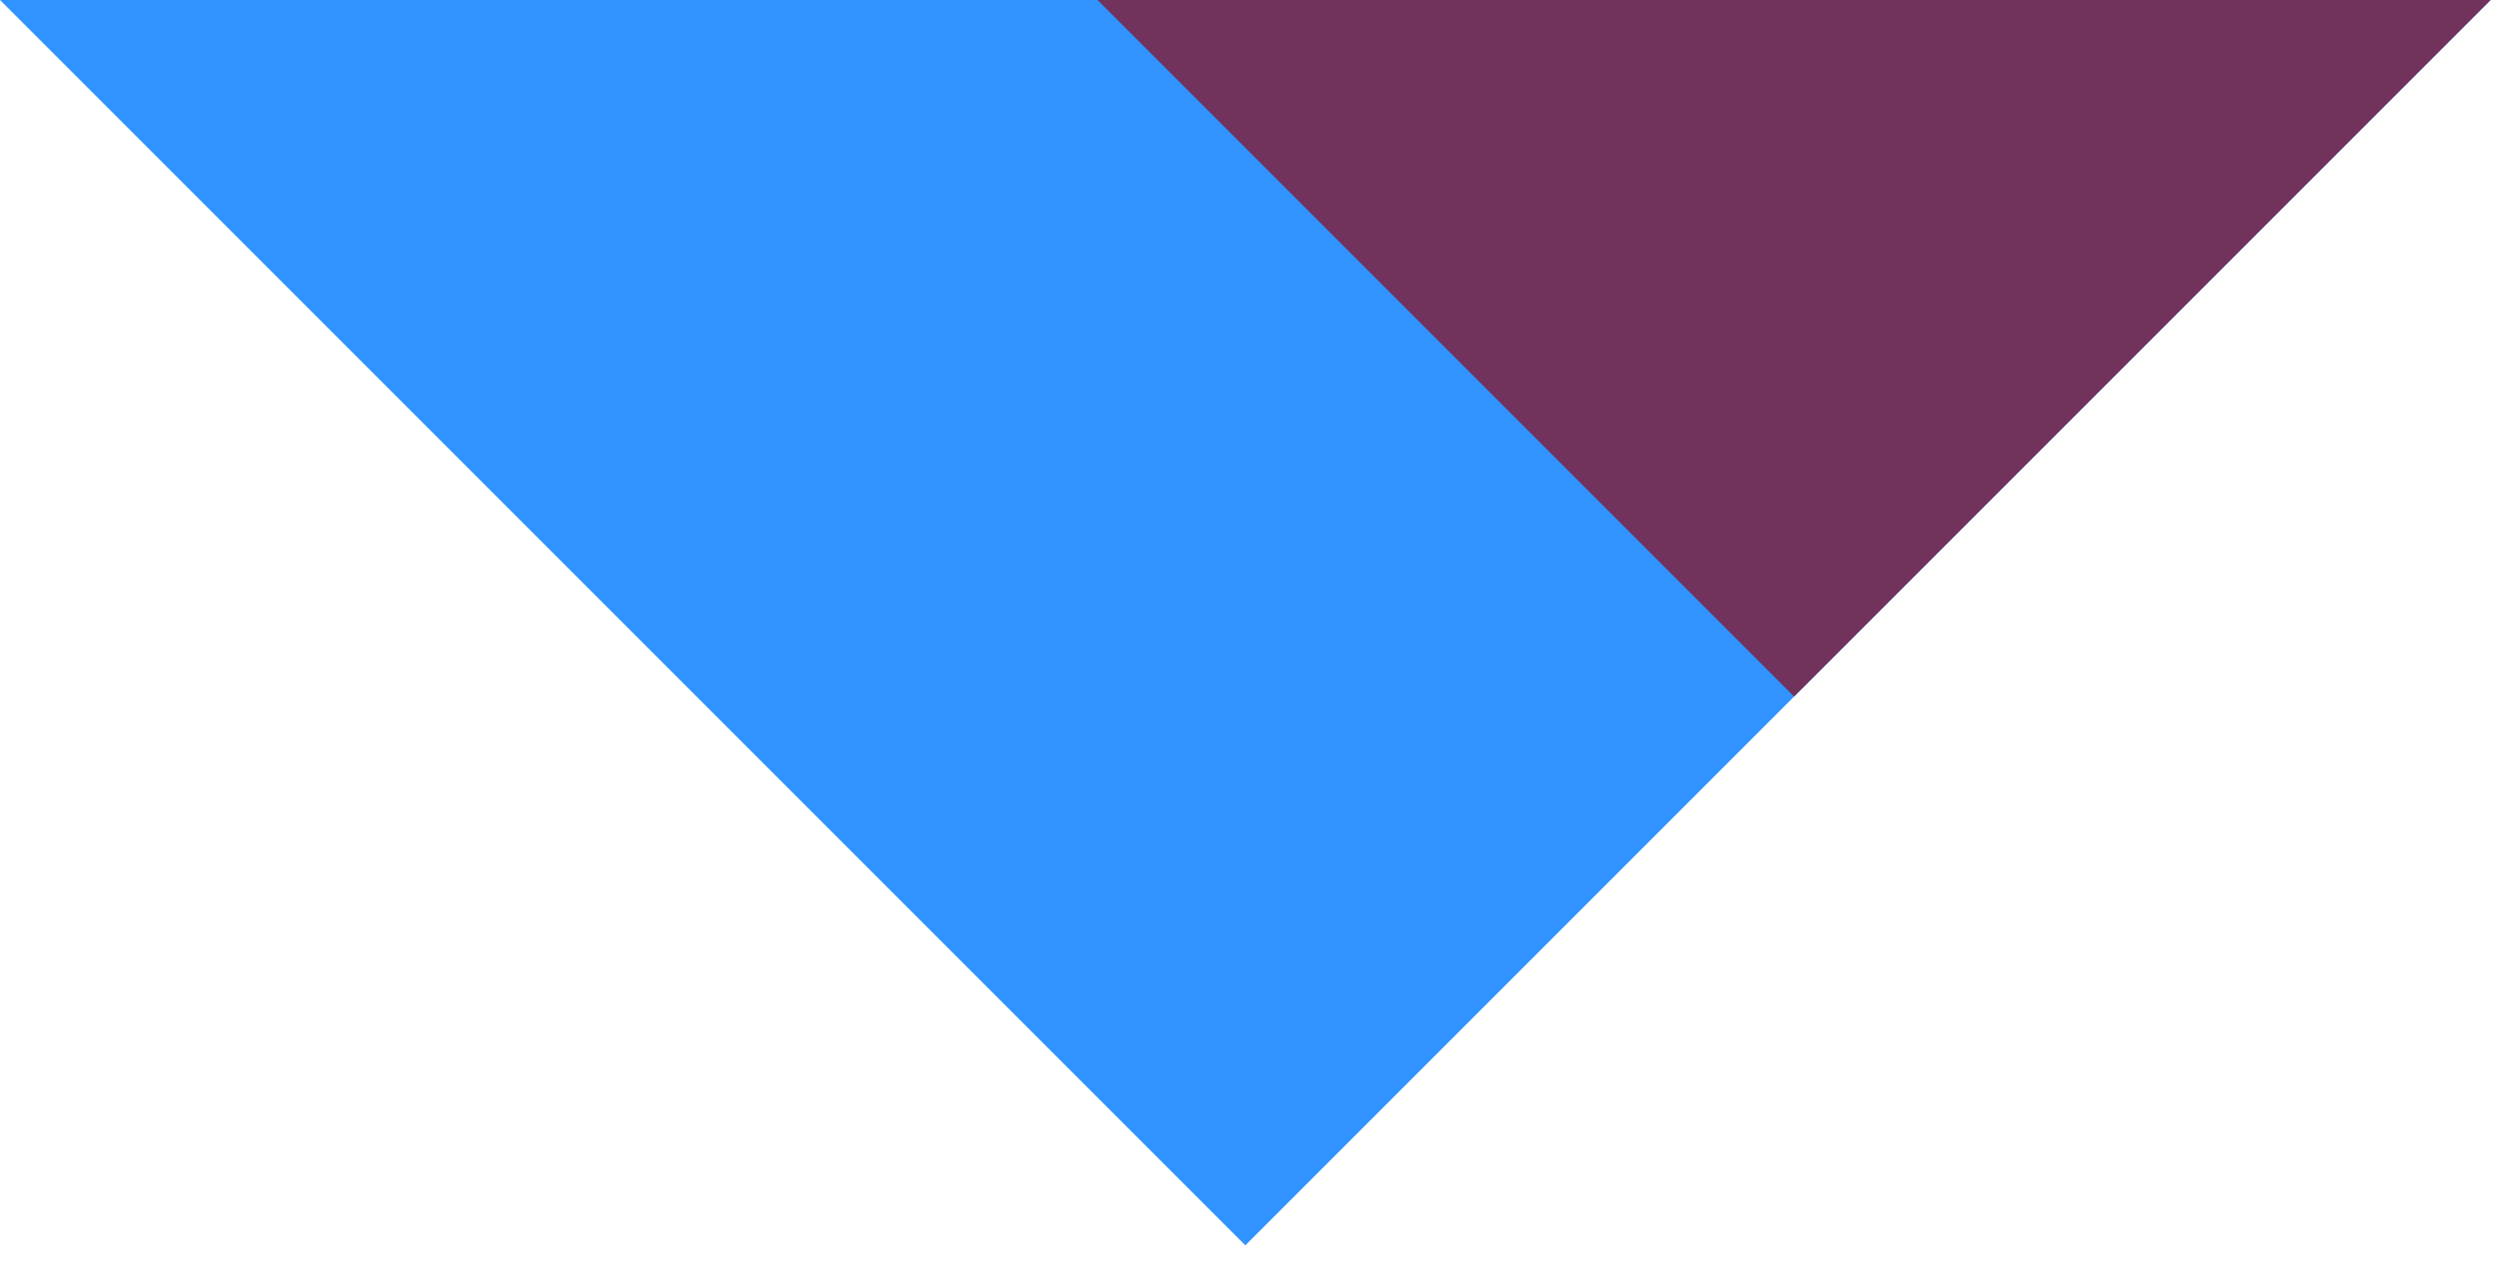
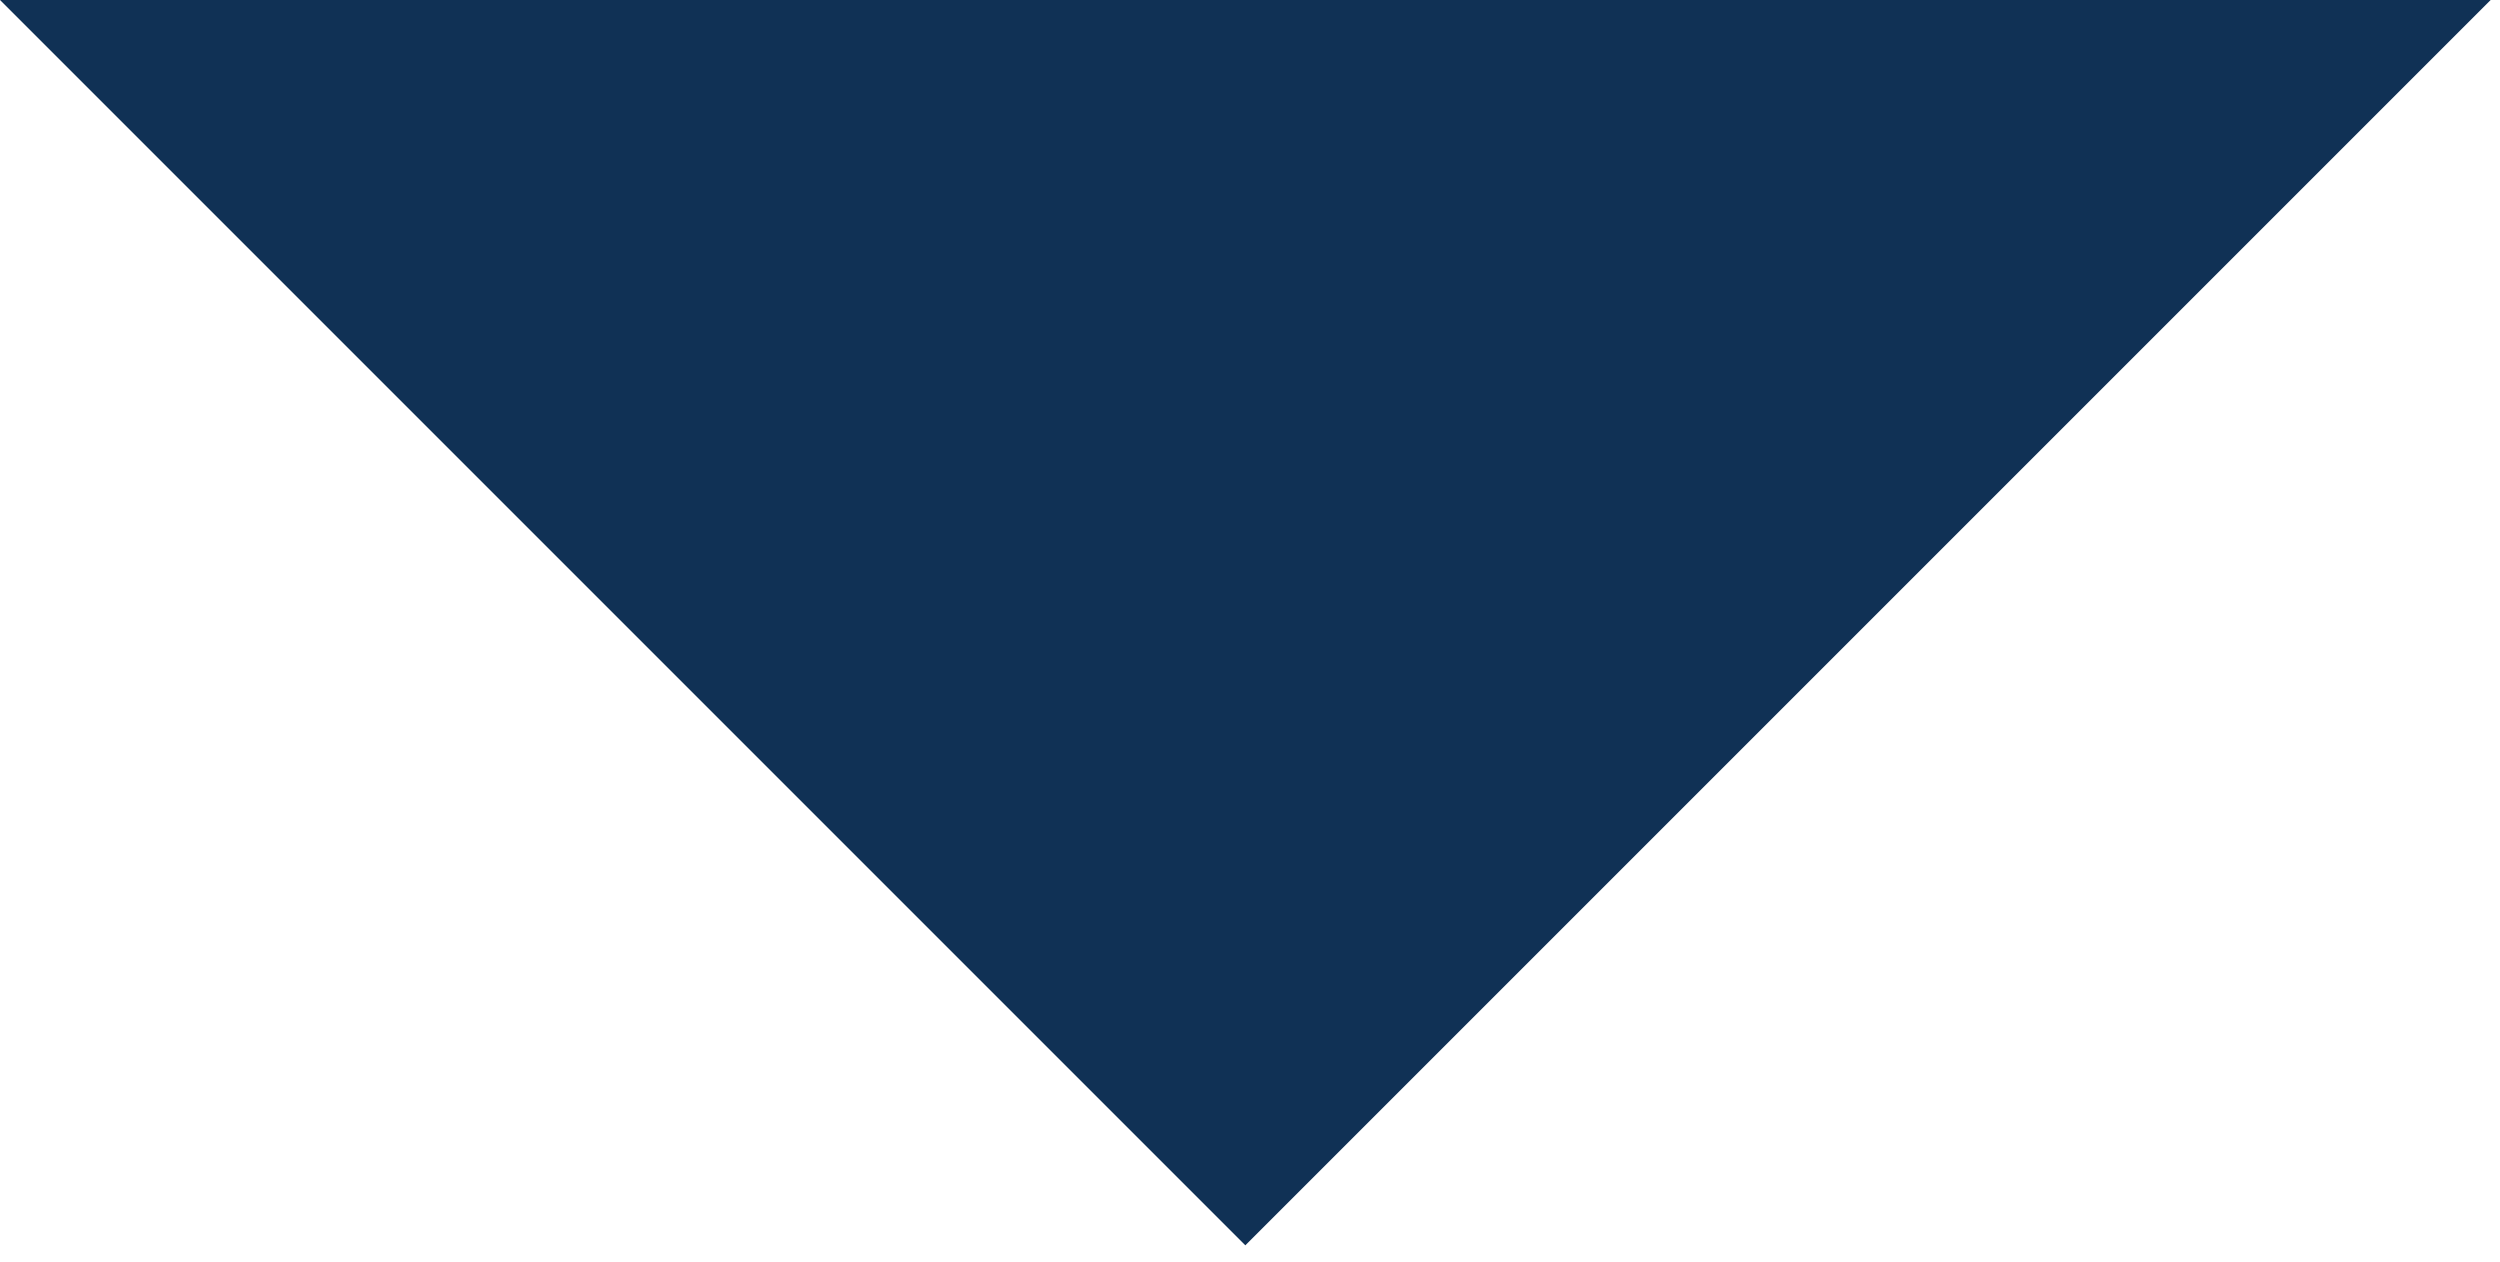
<svg xmlns="http://www.w3.org/2000/svg" width="107" height="54" viewBox="0 0 107 54" fill="none">
-   <path d="M53.3 53.3L-1.16491e-05 3.70862e-06L106.6 -3.00362e-05L53.3 53.3Z" fill="#3093FF" />
-   <path d="M76.787 29.813L46.973 1.58805e-05L106.6 -6.3357e-07L76.787 29.813Z" fill="#71325C" />
+   <path d="M53.3 53.3L-1.16491e-05 3.70862e-06L106.6 -3.00362e-05L53.3 53.3Z" fill="#103155" />
</svg>
